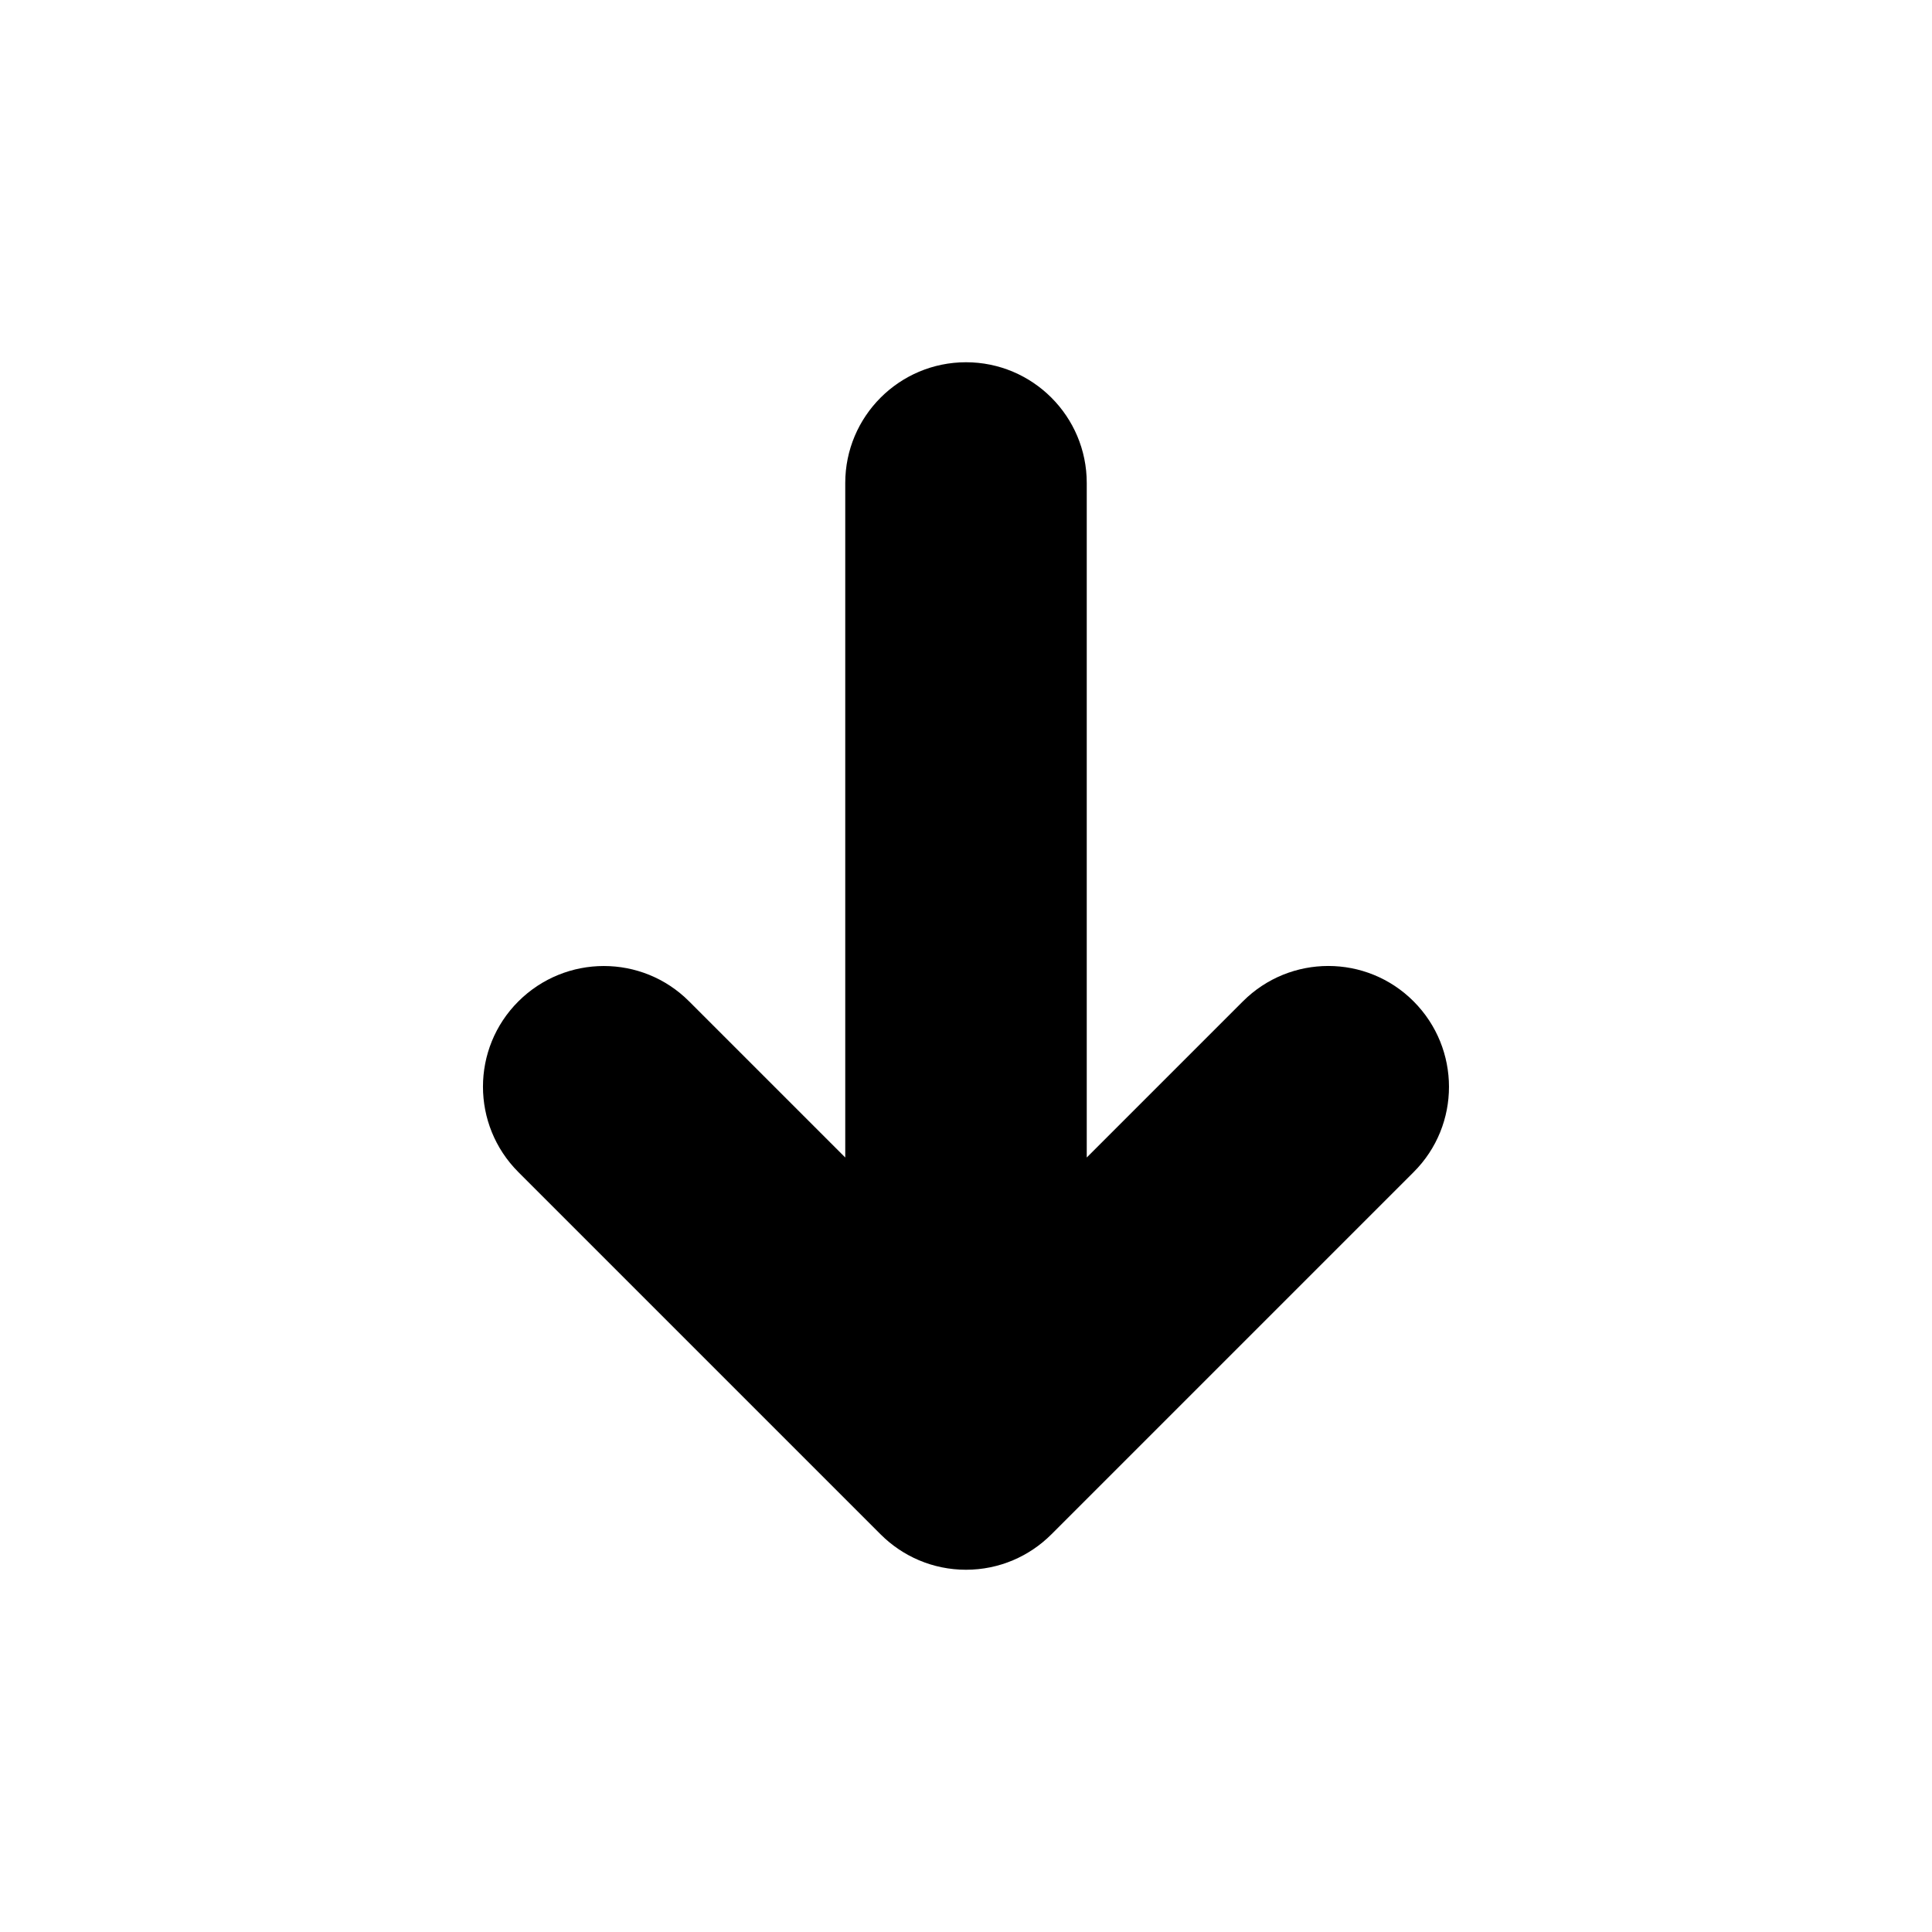
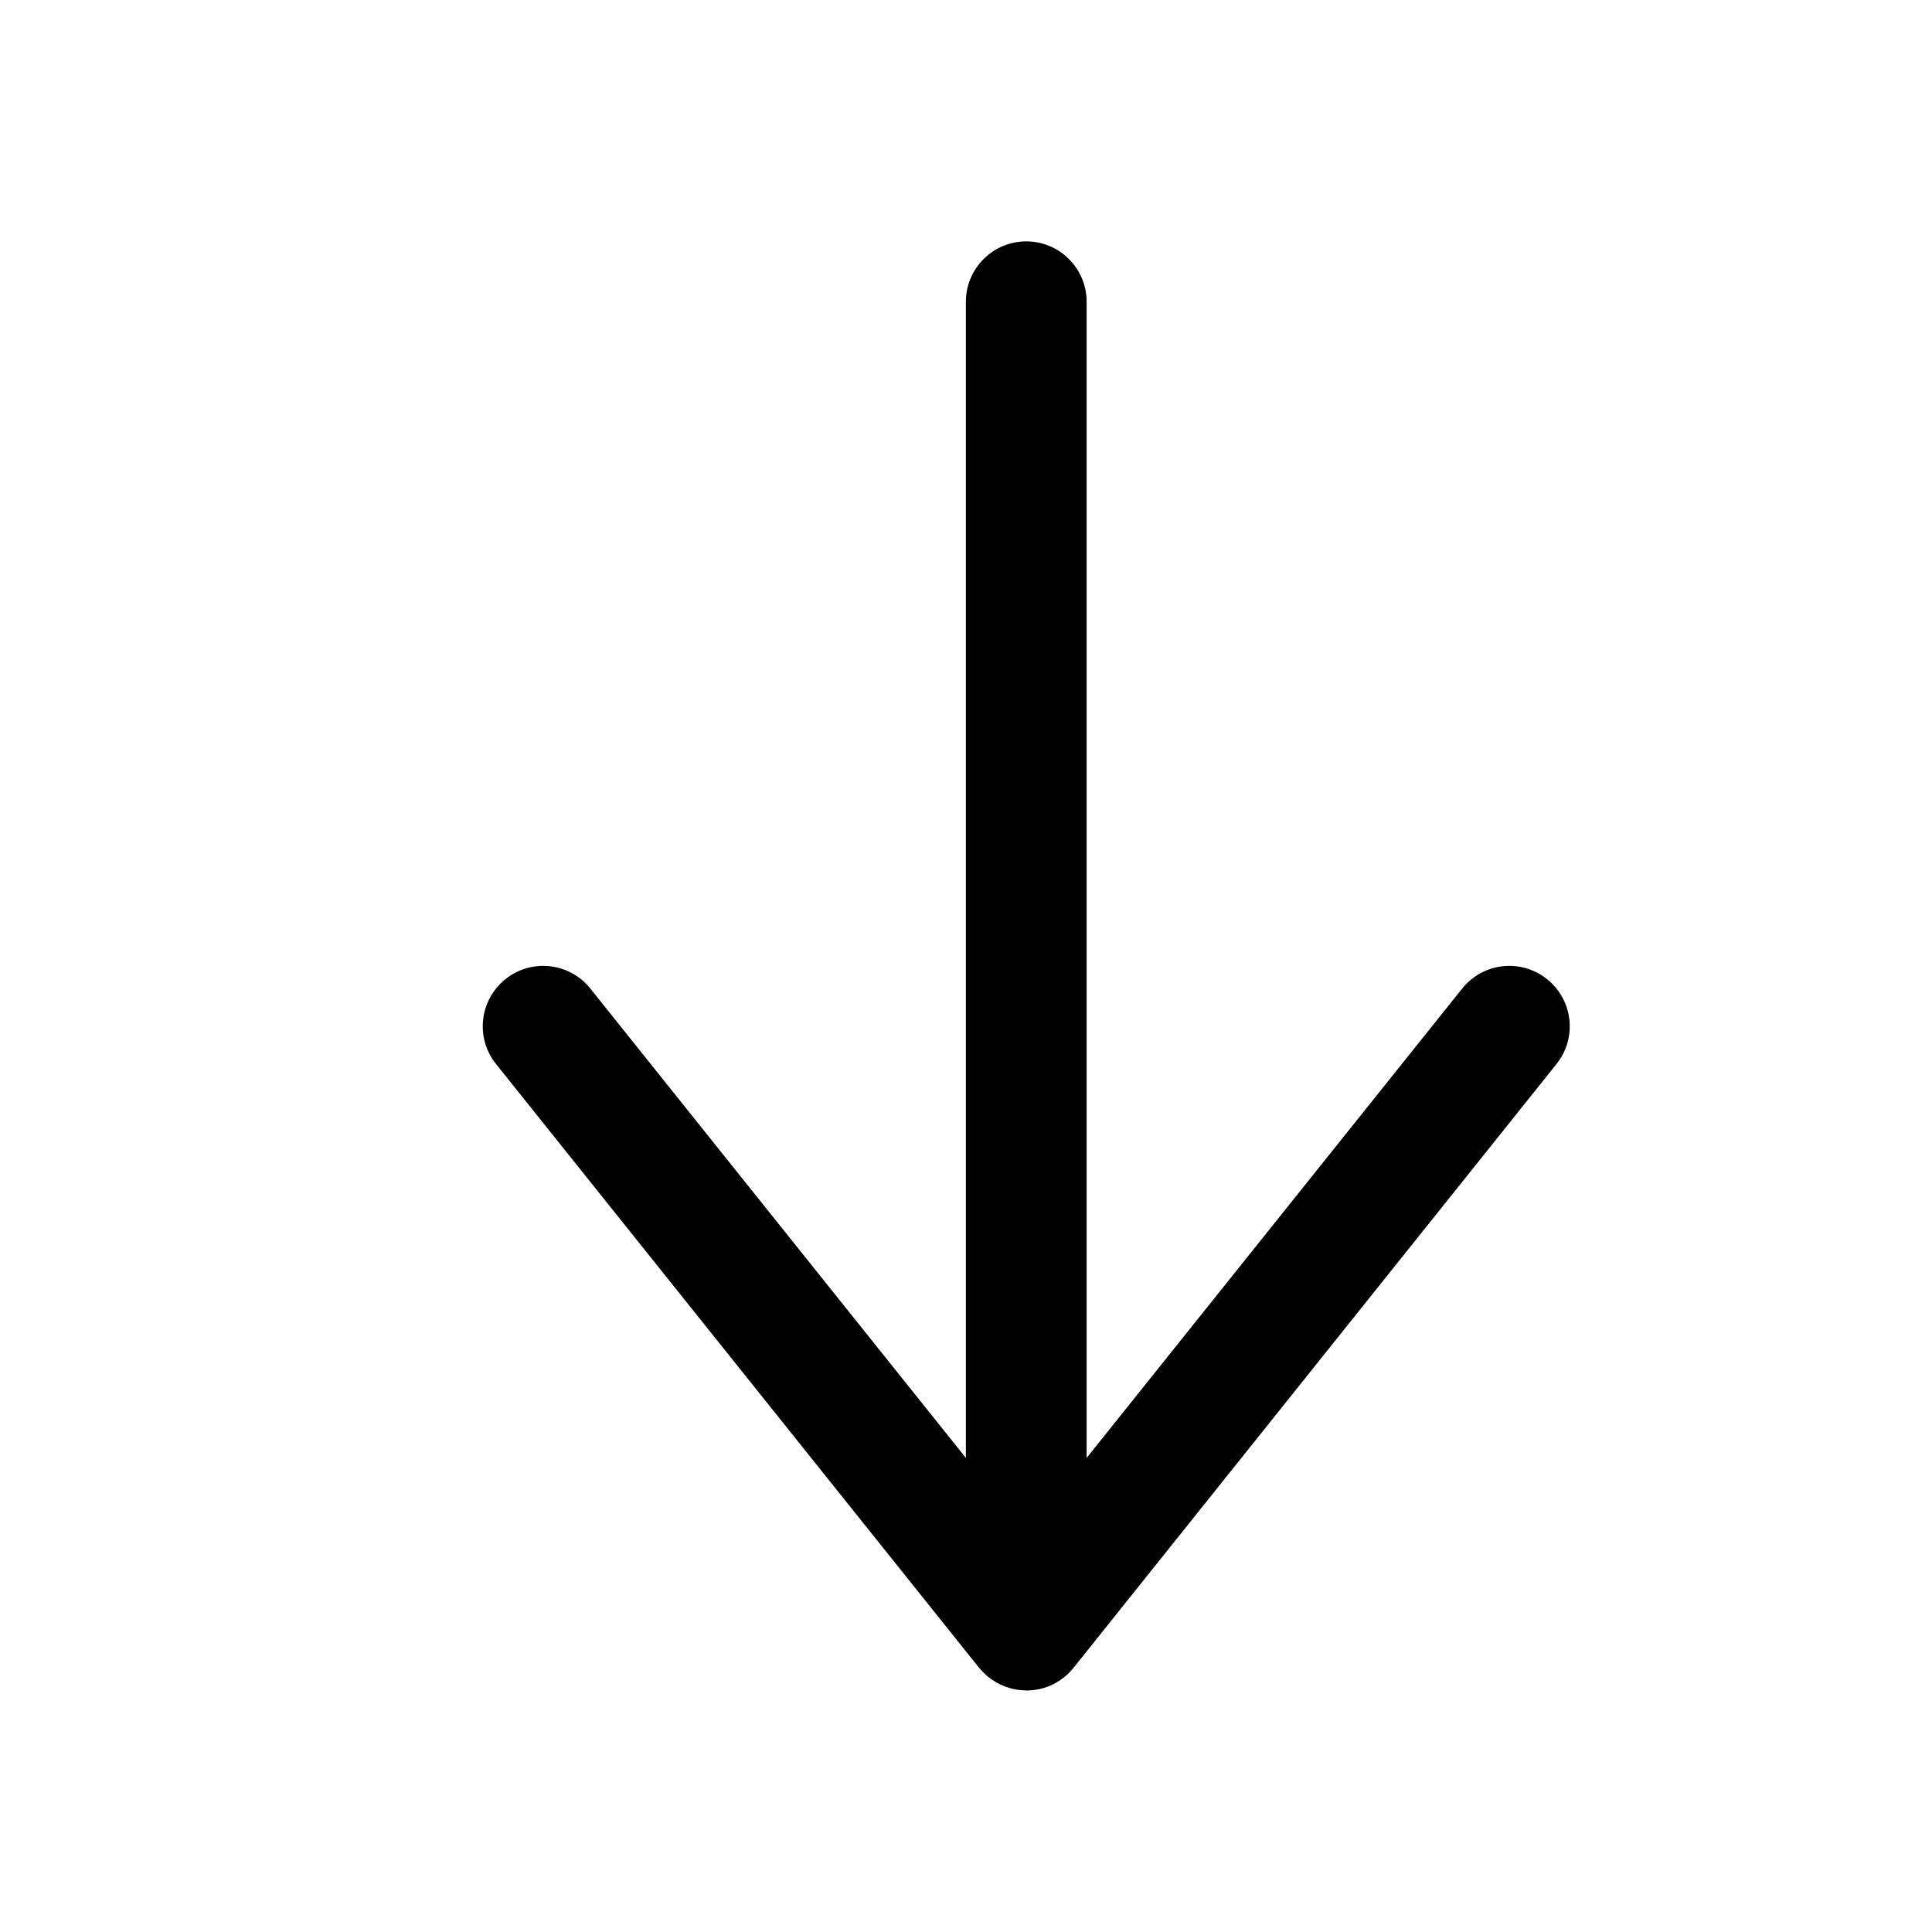
<svg xmlns="http://www.w3.org/2000/svg" version="1.1" width="16" height="16" viewBox="0 0 16 16">
-   <path d="M8 13c-0.276 0-0.526-0.112-0.707-0.293l-3-3c-0.391-0.391-0.391-1.024 0-1.414s1.024-0.391 1.414 0l1.293 1.293v-5.586c0-0.552 0.448-1 1-1s1 0.448 1 1v5.586l1.293-1.293c0.391-0.391 1.024-0.391 1.414 0s0.391 1.024 0 1.414l-3 3c-0.181 0.181-0.431 0.293-0.707 0.293z" />
+   <path d="M8.5 14c0.16 0 0.302-0.075 0.394-0.192l3.996-4.996c0.173-0.216 0.138-0.53-0.078-0.703s-0.53-0.138-0.703 0.078l-3.11 3.887v-9.575c0-0.276-0.224-0.5-0.5-0.5s-0.5 0.224-0.5 0.5v9.575l-3.11-3.887c-0.173-0.216-0.487-0.251-0.703-0.078s-0.251 0.487-0.078 0.703l3.998 4.997c0.004 0.005 0.008 0.010 0.013 0.015 0.018 0.021 0.038 0.041 0.060 0.059 0.087 0.072 0.198 0.116 0.32 0.116z" />
</svg>
